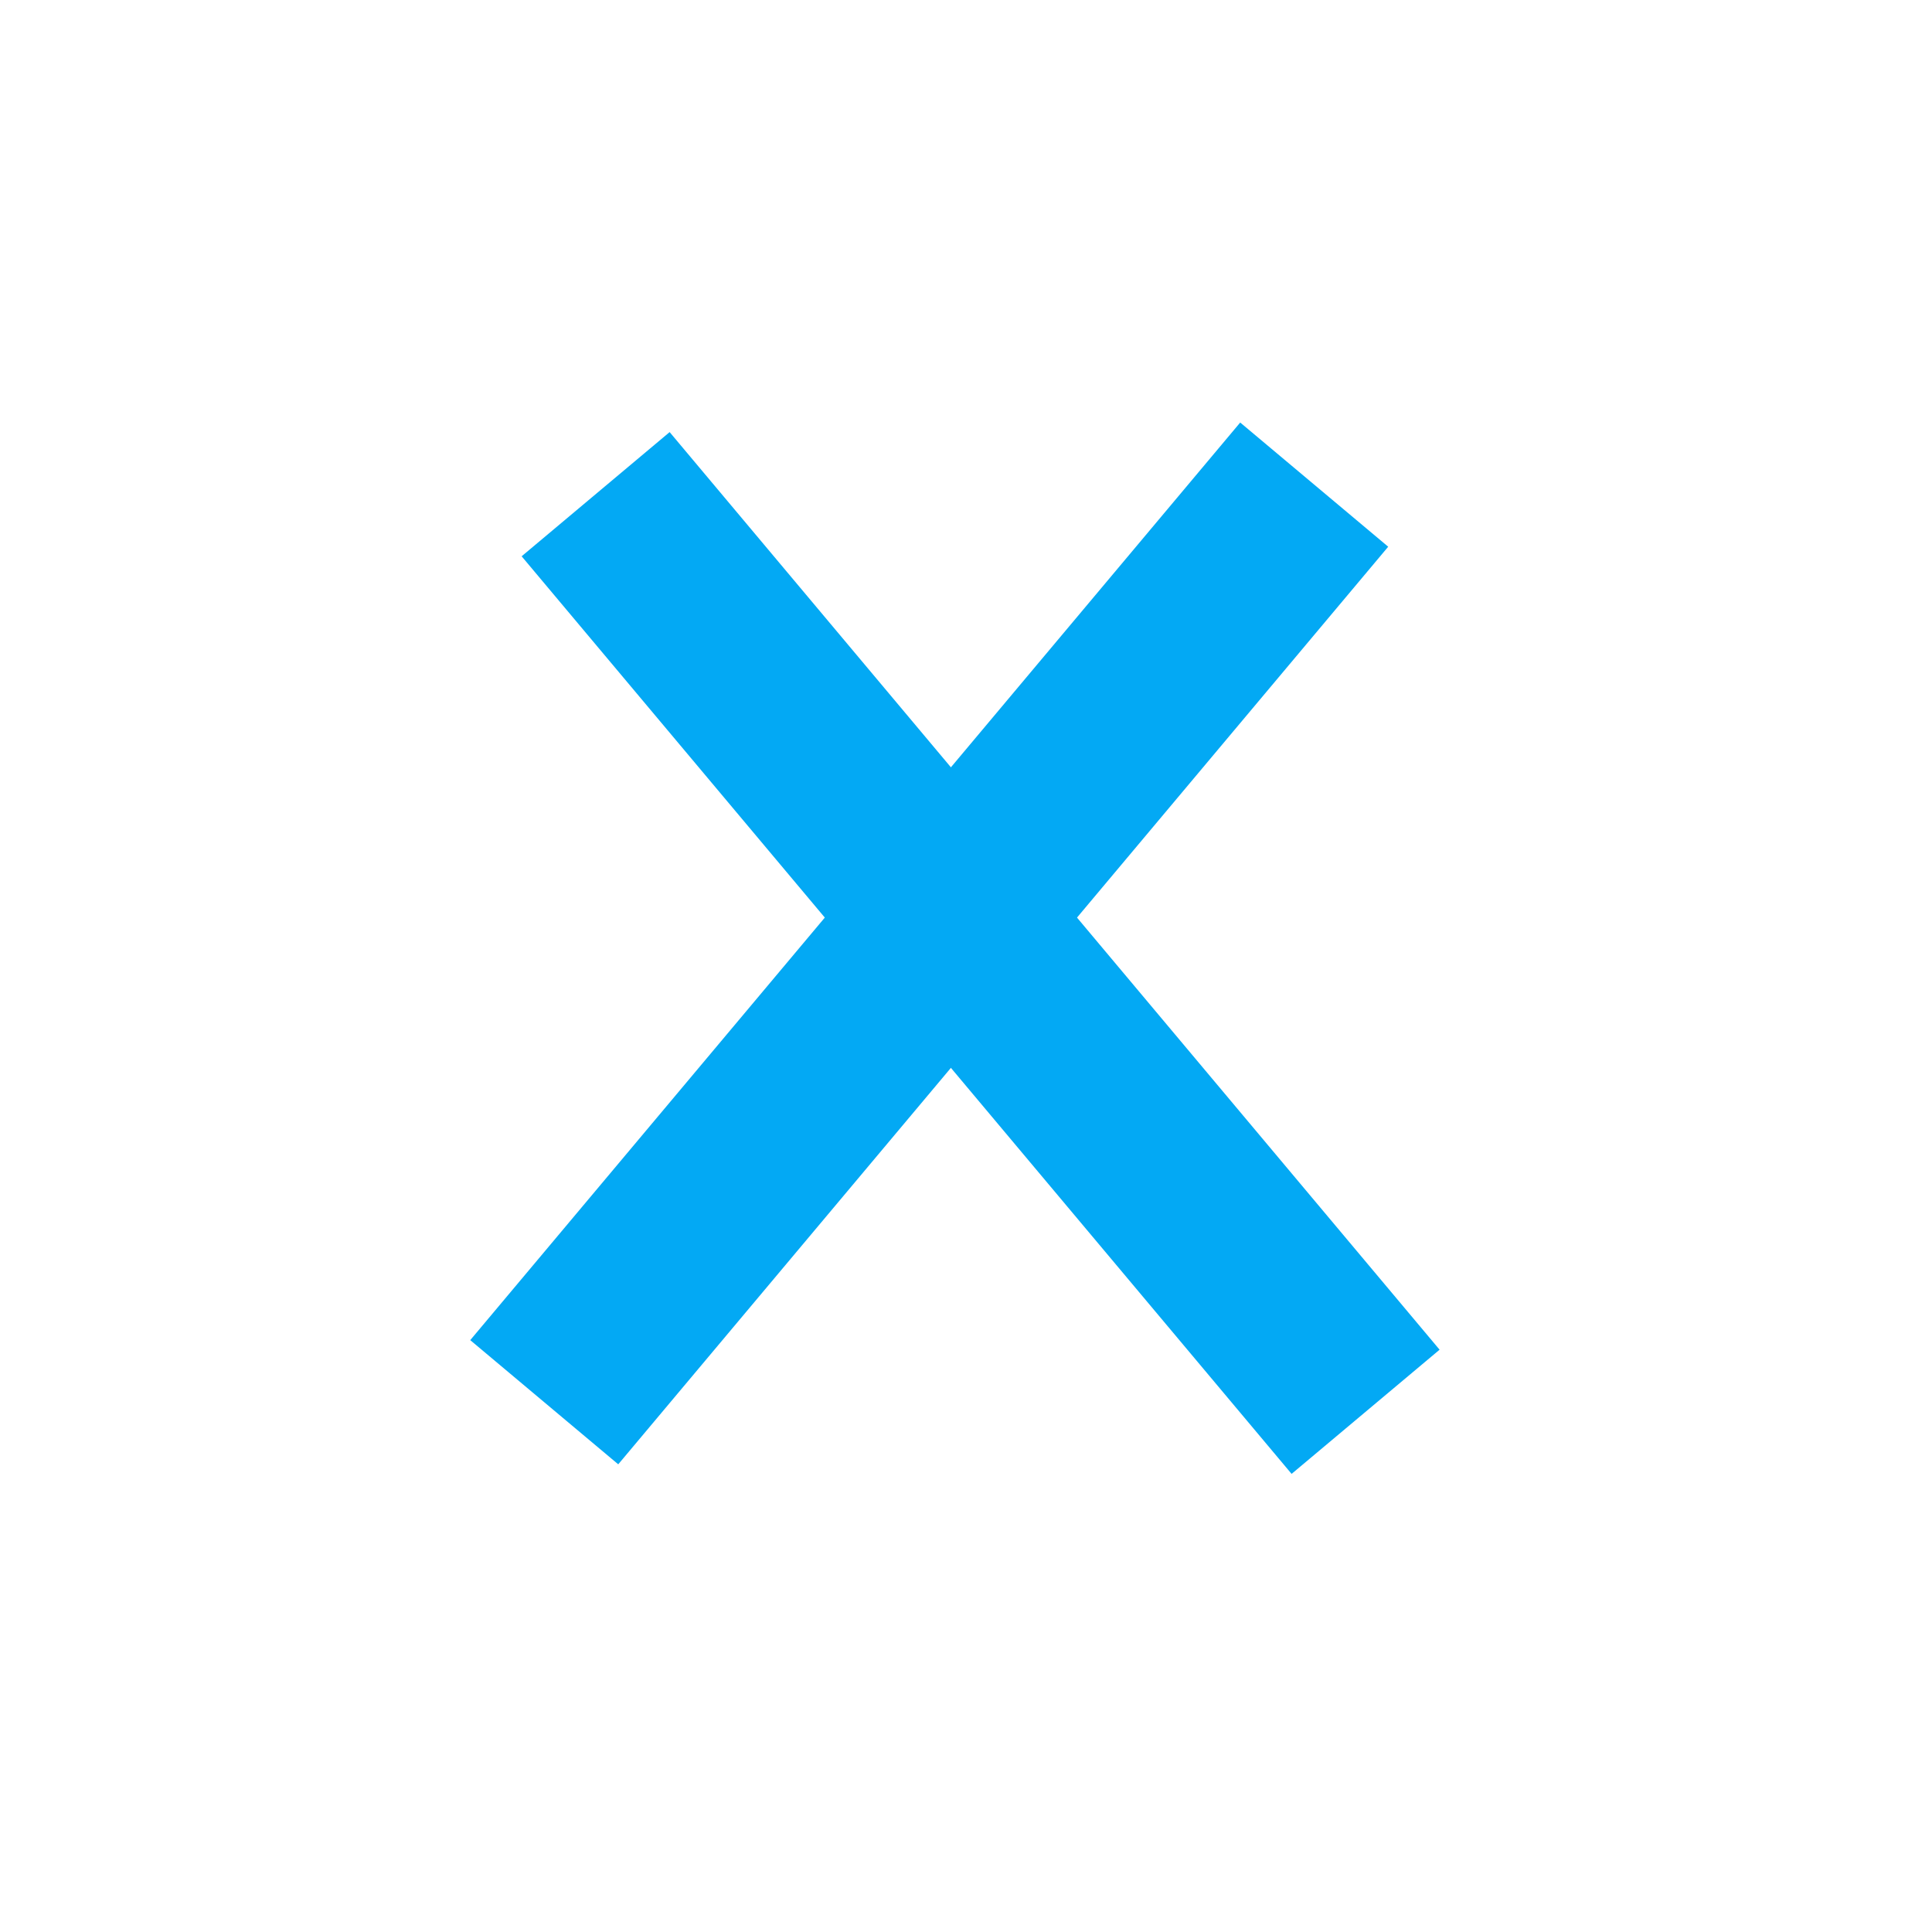
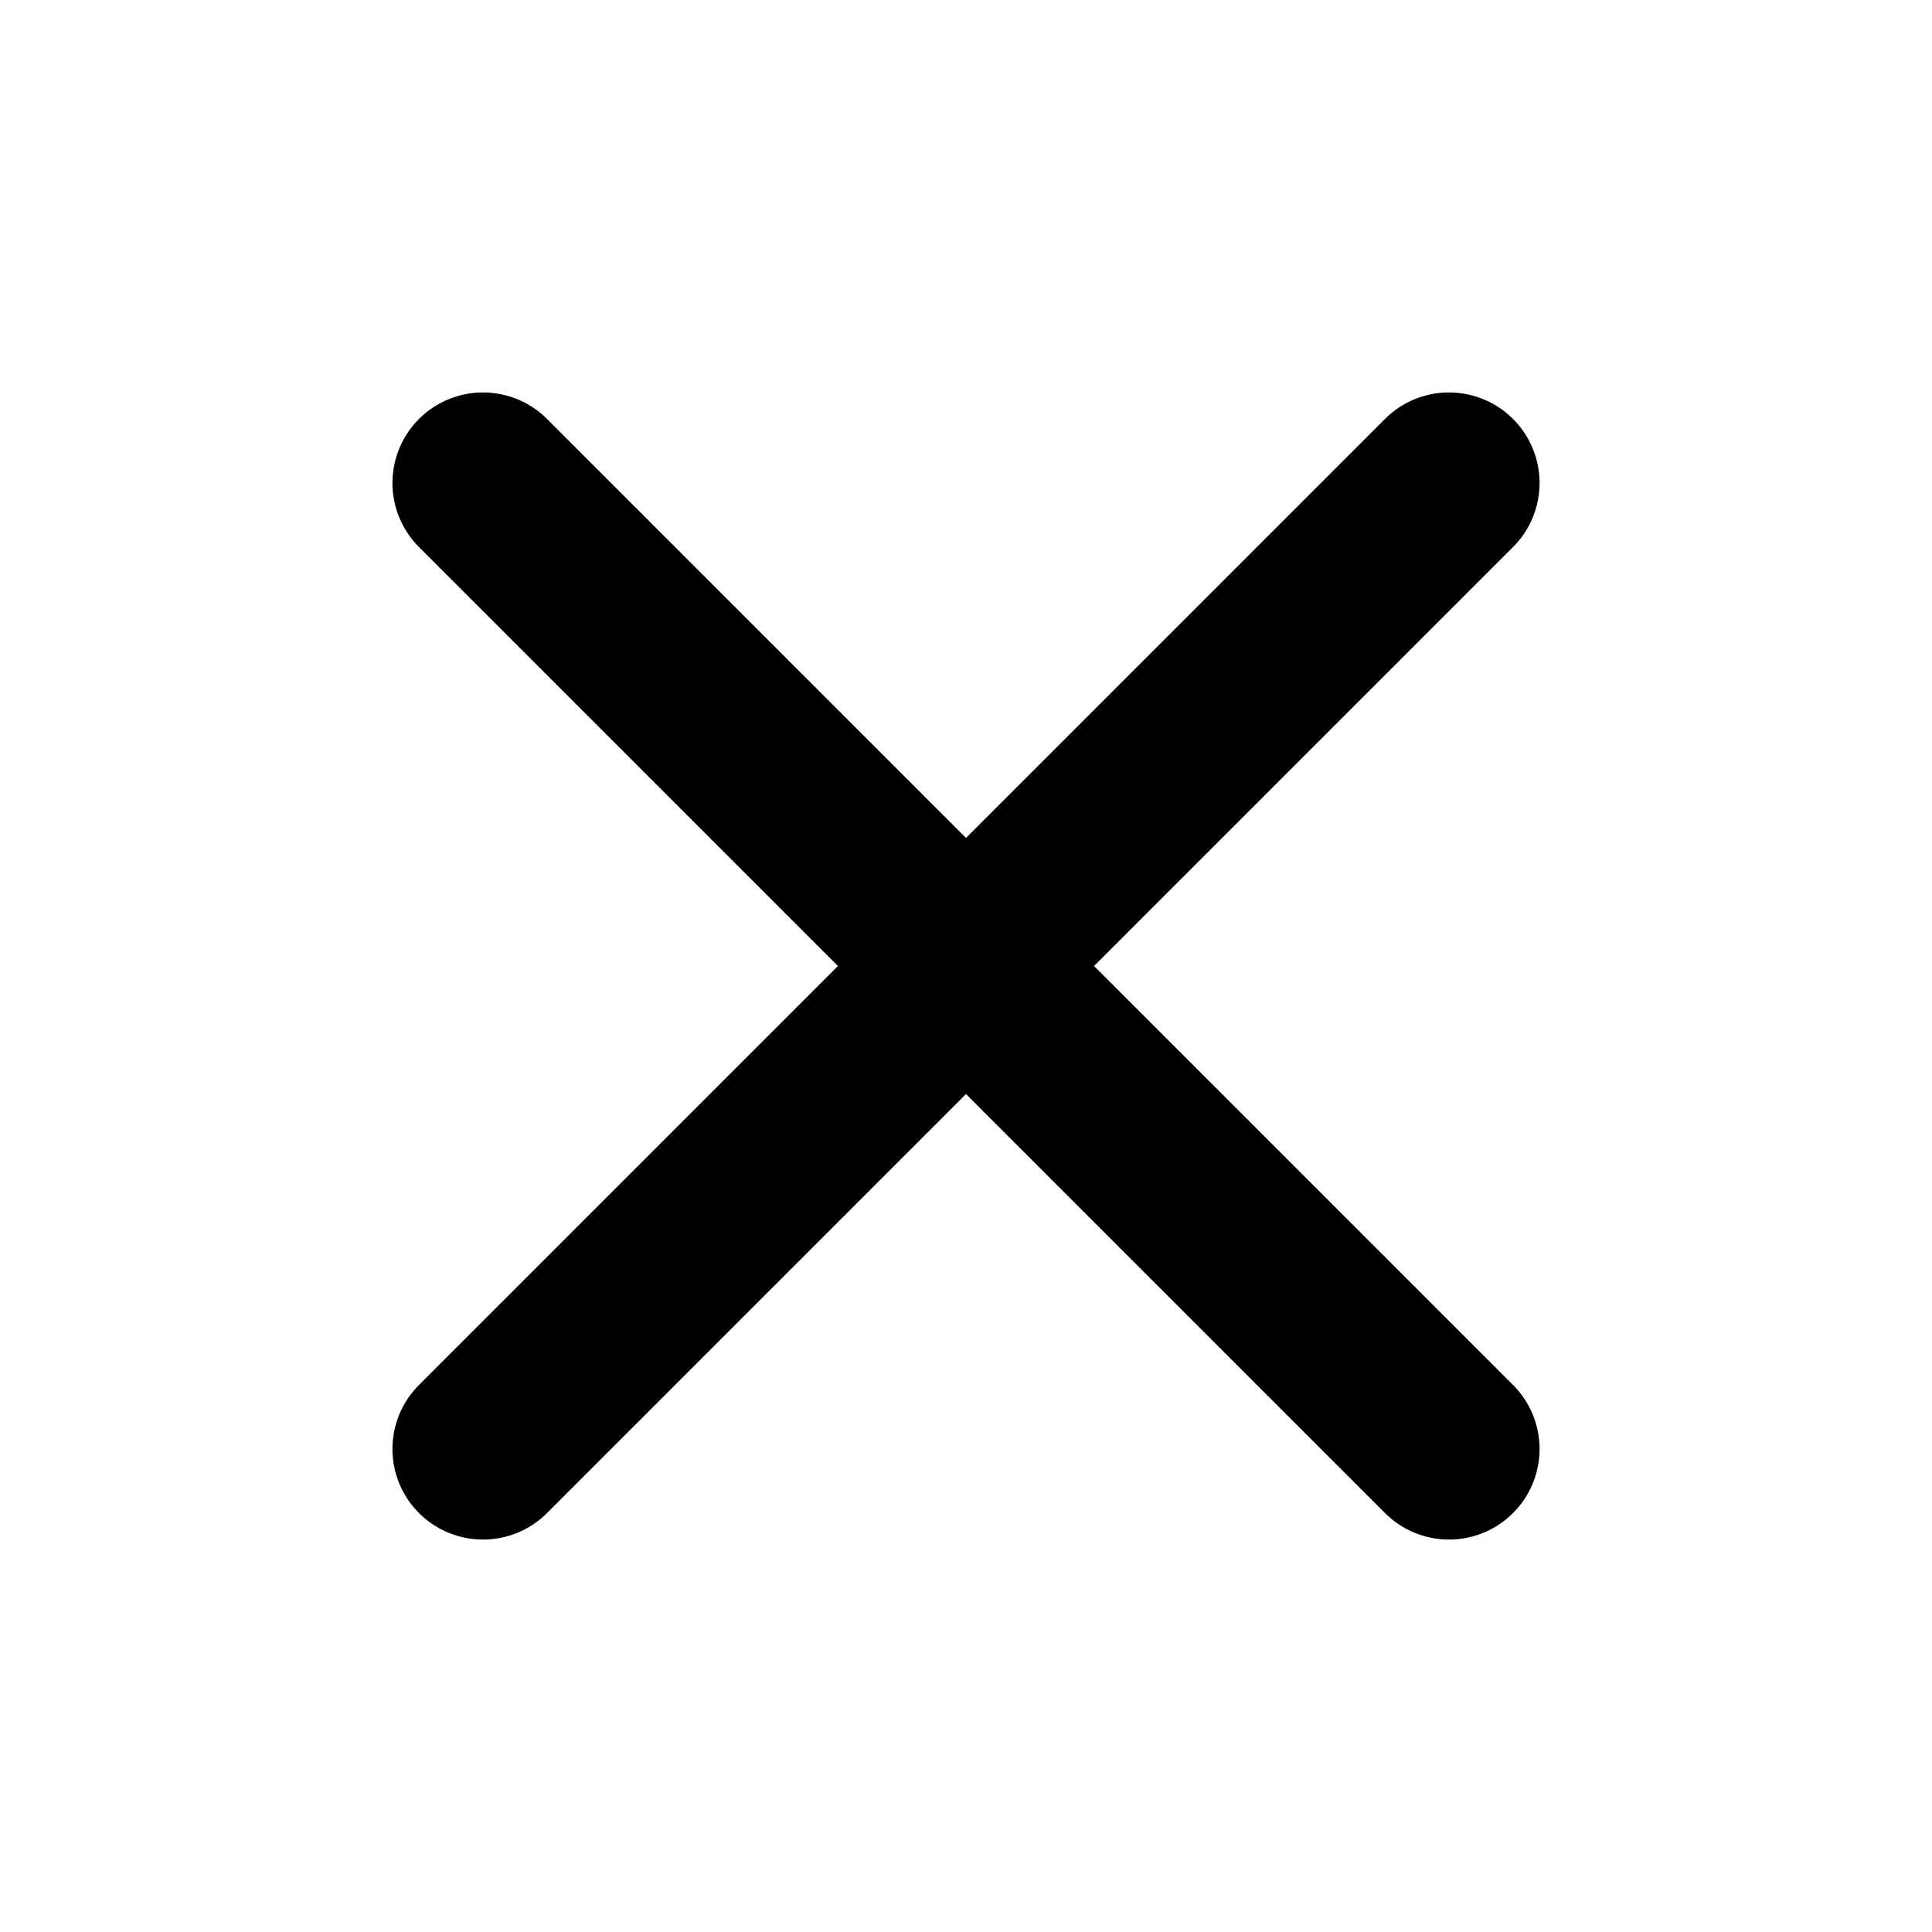
- <svg xmlns="http://www.w3.org/2000/svg" width="100" height="100" viewBox="0 0 100 100" fill="none">
-   <line x1="28.17" y1="72.579" x2="68.023" y2="25.084" stroke="#03A9F4" stroke-width="10" />
-   <line x1="30.83" y1="25.579" x2="70.683" y2="73.074" stroke="#03A9F4" stroke-width="10" />
+ <svg xmlns="http://www.w3.org/2000/svg" width="32" height="32" viewBox="0 0 32 32" fill="none">
+   <path d="M24 8L8 24" stroke="black" stroke-width="3" stroke-linecap="round" stroke-linejoin="round" />
+   <path d="M8 8L24 24" stroke="black" stroke-width="3" stroke-linecap="round" stroke-linejoin="round" />
</svg>
